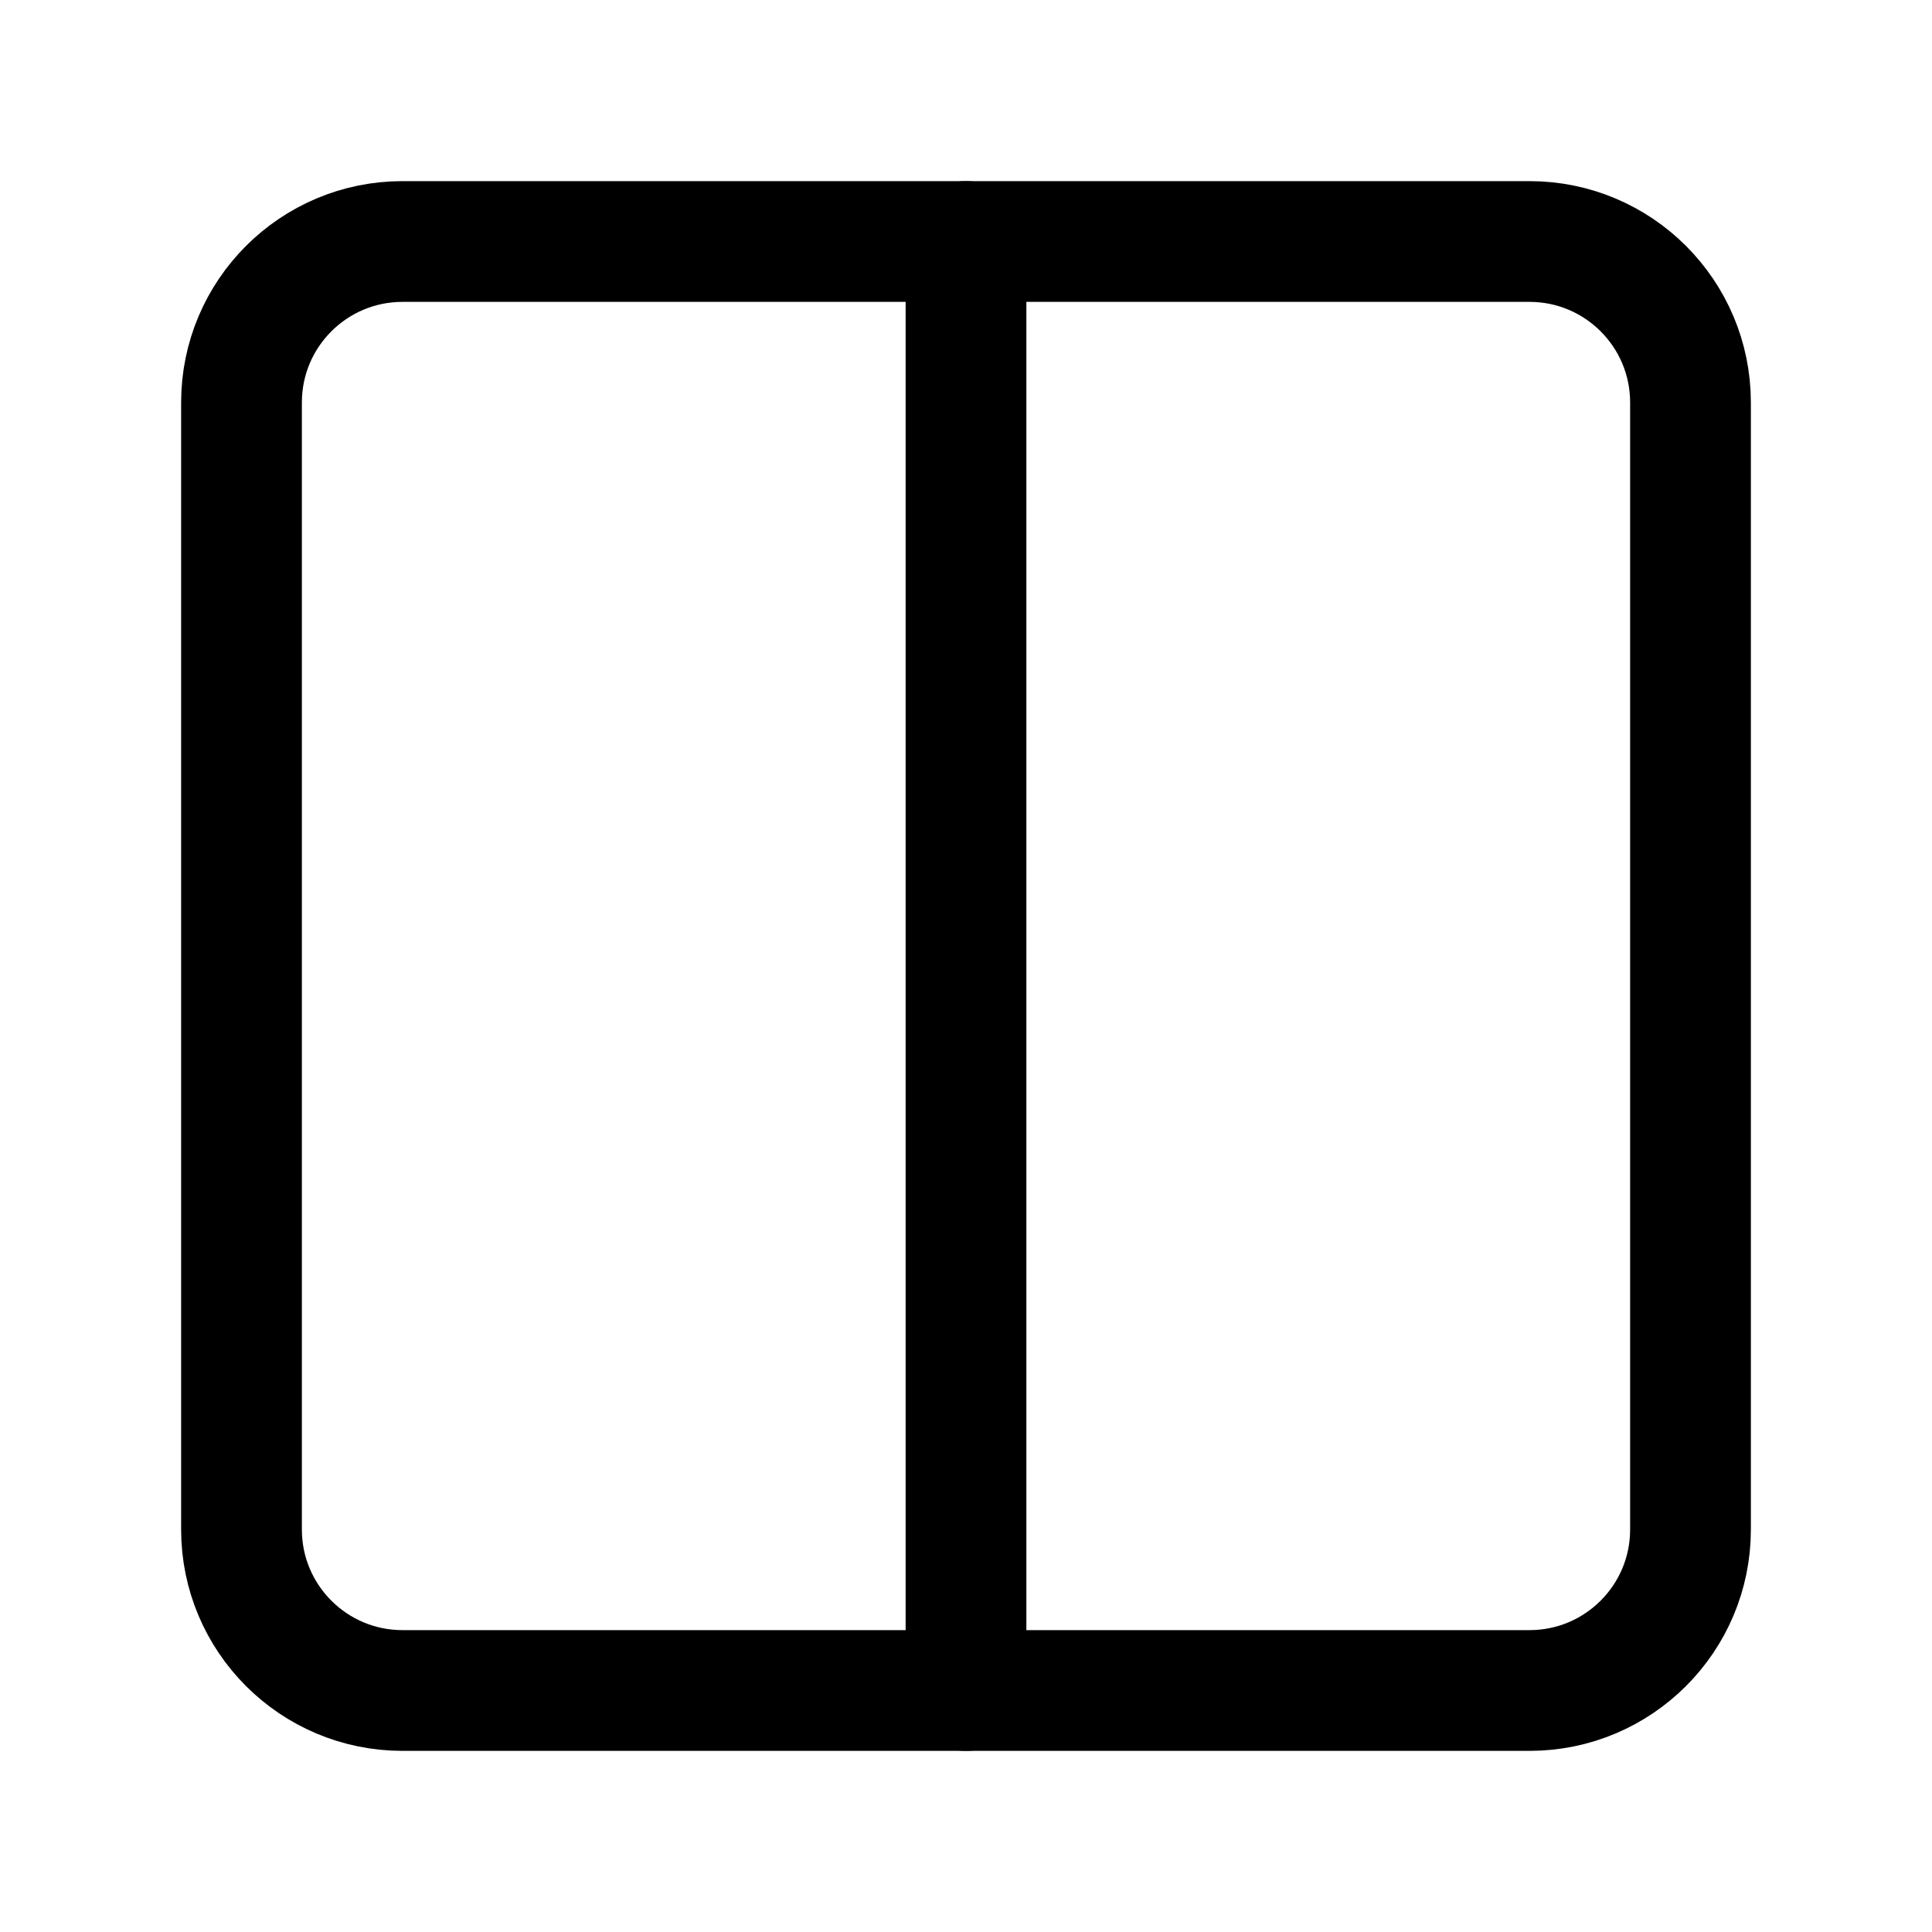
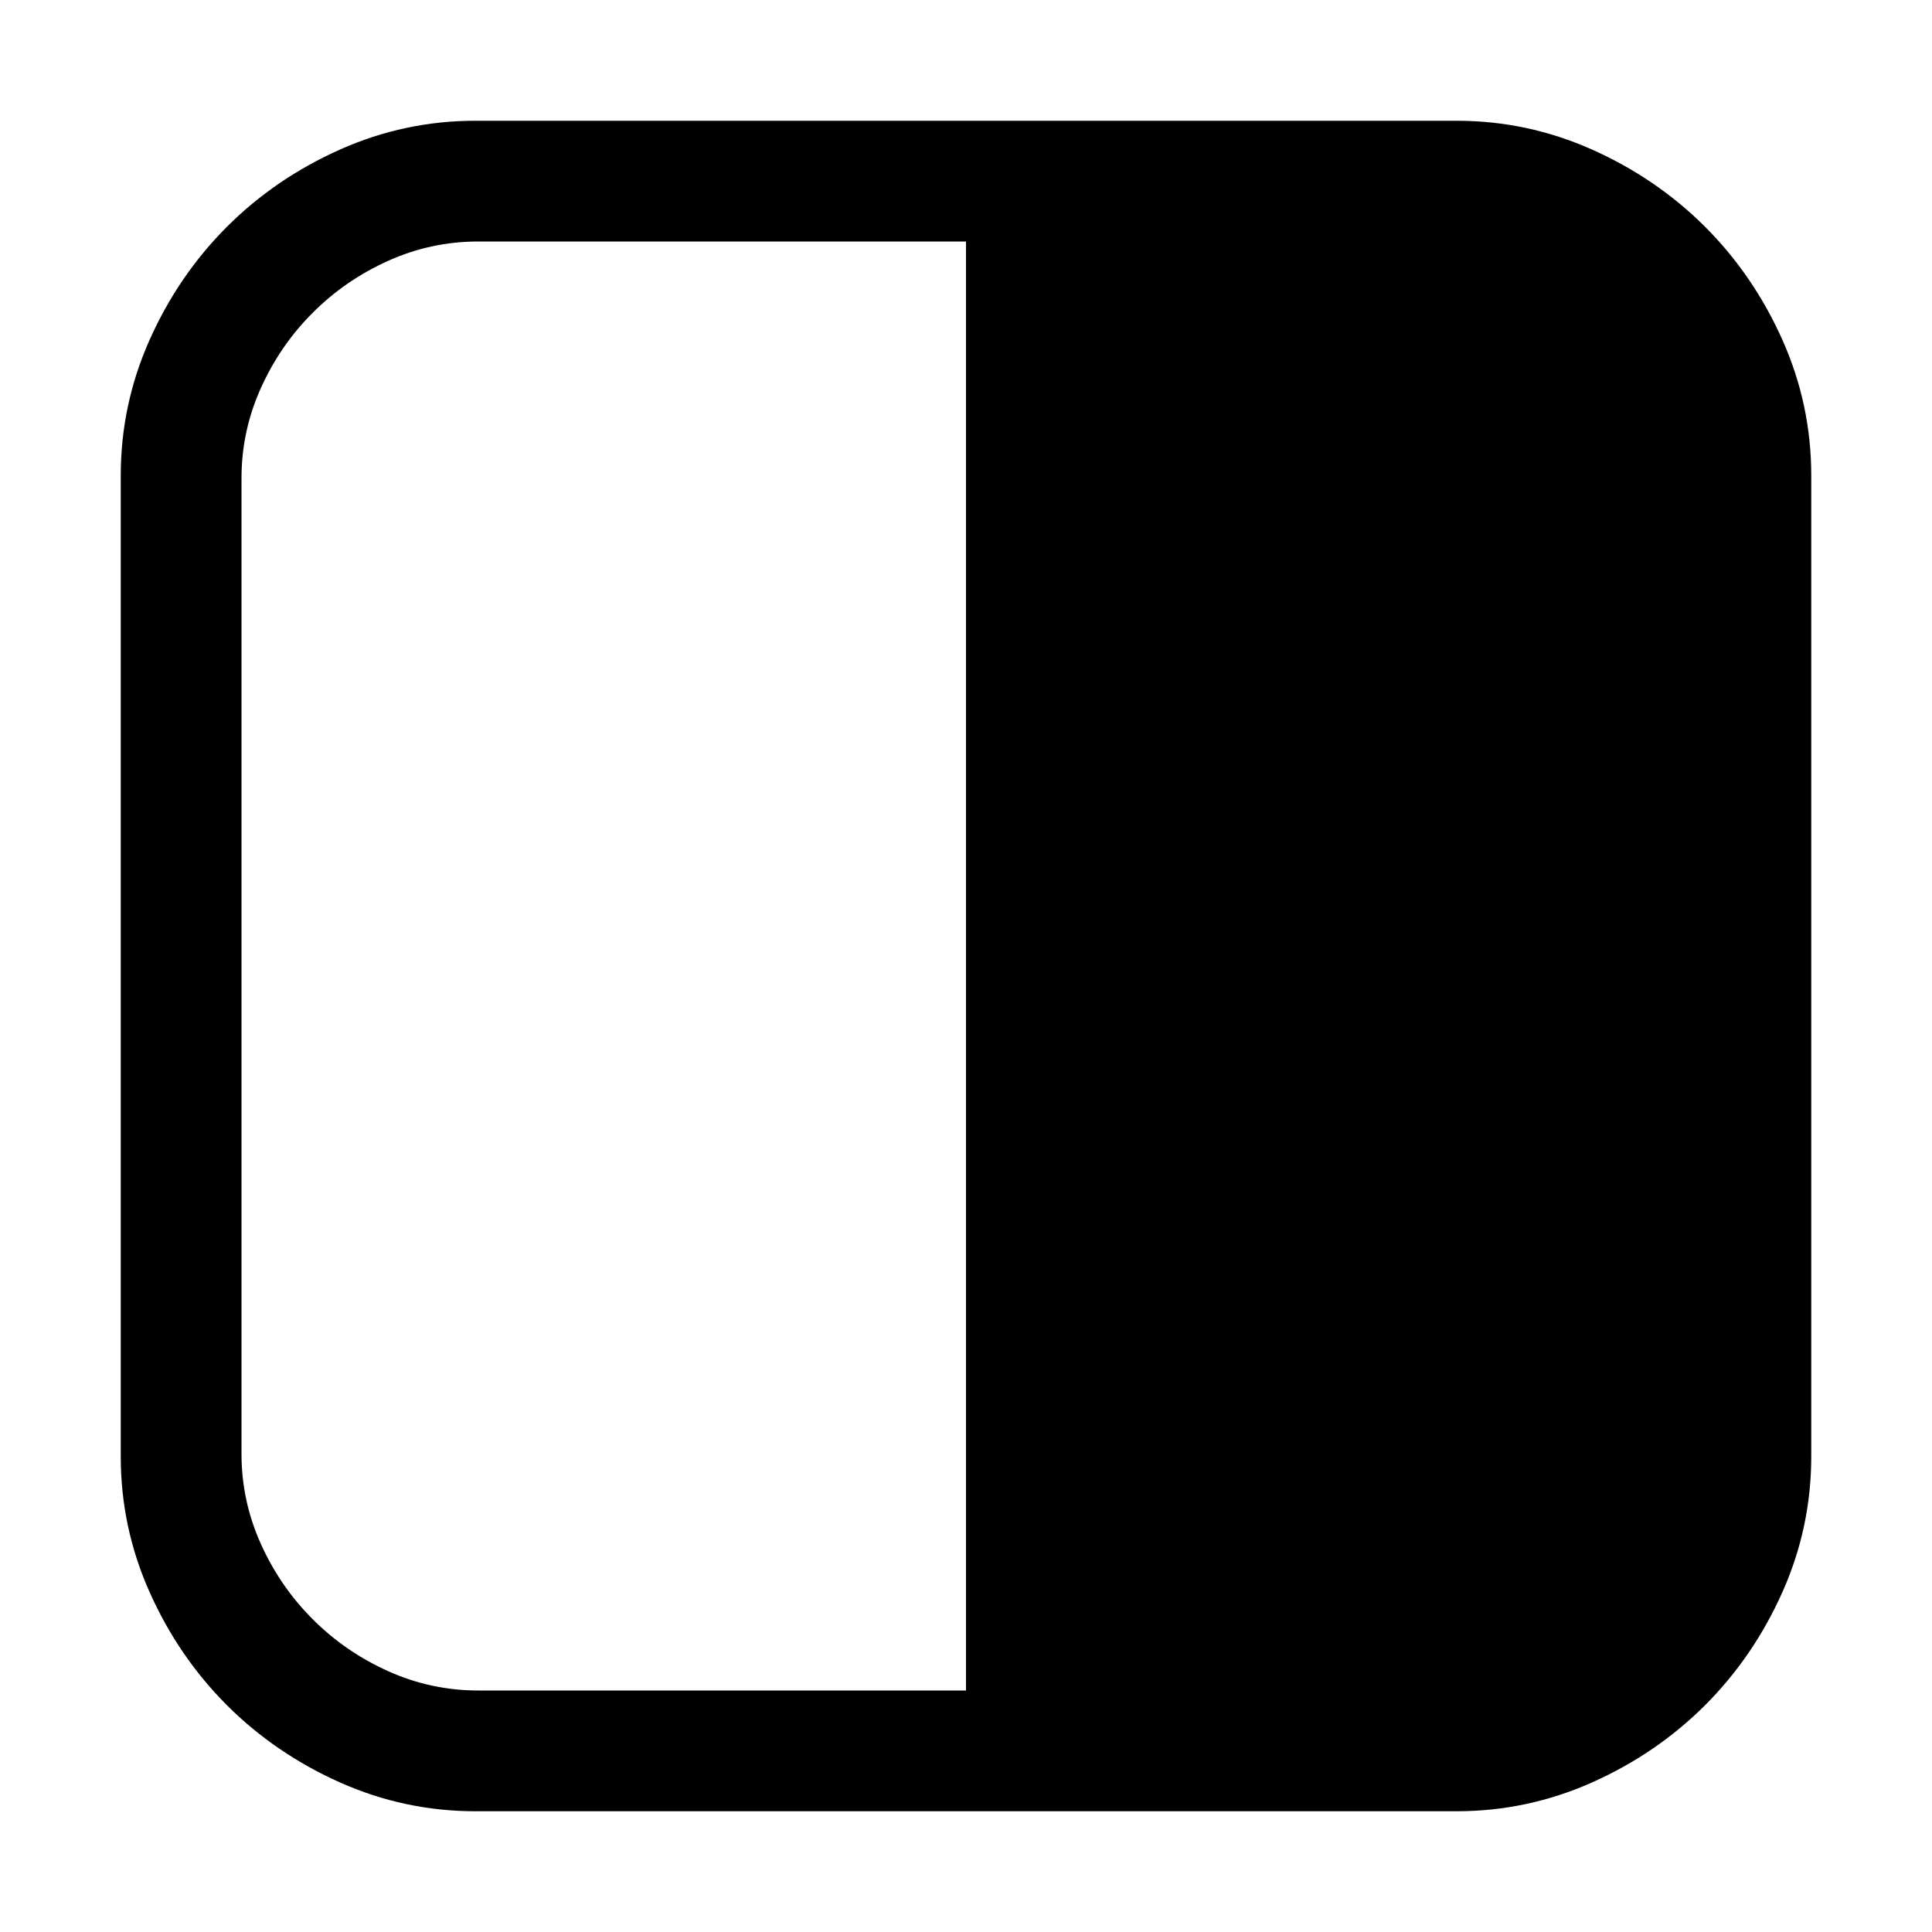
- <svg xmlns="http://www.w3.org/2000/svg" viewBox="0 0 24 24" fill="none" stroke="currentColor" stroke-width="1.5" stroke-linecap="round" stroke-linejoin="round">
-   <rect x="3" y="3" width="18" height="18" rx="2" />
-   <line x1="12" y1="3" x2="12" y2="21" />
+ <svg xmlns="http://www.w3.org/2000/svg" width="24" height="24" viewBox="0 0 24 24" fill="none">
+   <path d="M5.906 22.5Q5.027 22.5 4.225 22.143Q3.422 21.785 2.818 21.182Q2.215 20.578 1.857 19.775Q1.5 18.973 1.5 18.094V5.906Q1.5 5.027 1.857 4.225Q2.215 3.422 2.818 2.818Q3.422 2.215 4.225 1.857Q5.027 1.5 5.906 1.5H18.094Q18.973 1.5 19.775 1.857Q20.578 2.215 21.182 2.818Q21.785 3.422 22.143 4.225Q22.5 5.027 22.5 5.906V18.094Q22.5 18.973 22.143 19.775Q21.785 20.578 21.182 21.182Q20.578 21.785 19.775 22.143Q18.973 22.5 18.094 22.5ZM12.0 21.0V3.0H5.941Q5.355 3.0 4.822 3.24Q4.289 3.48 3.885 3.885Q3.48 4.289 3.24 4.822Q3.0 5.355 3.0 5.941V18.059Q3.0 18.645 3.24 19.178Q3.48 19.711 3.885 20.115Q4.289 20.52 4.822 20.76Q5.355 21.0 5.941 21.0Z" fill="currentColor" />
</svg>
